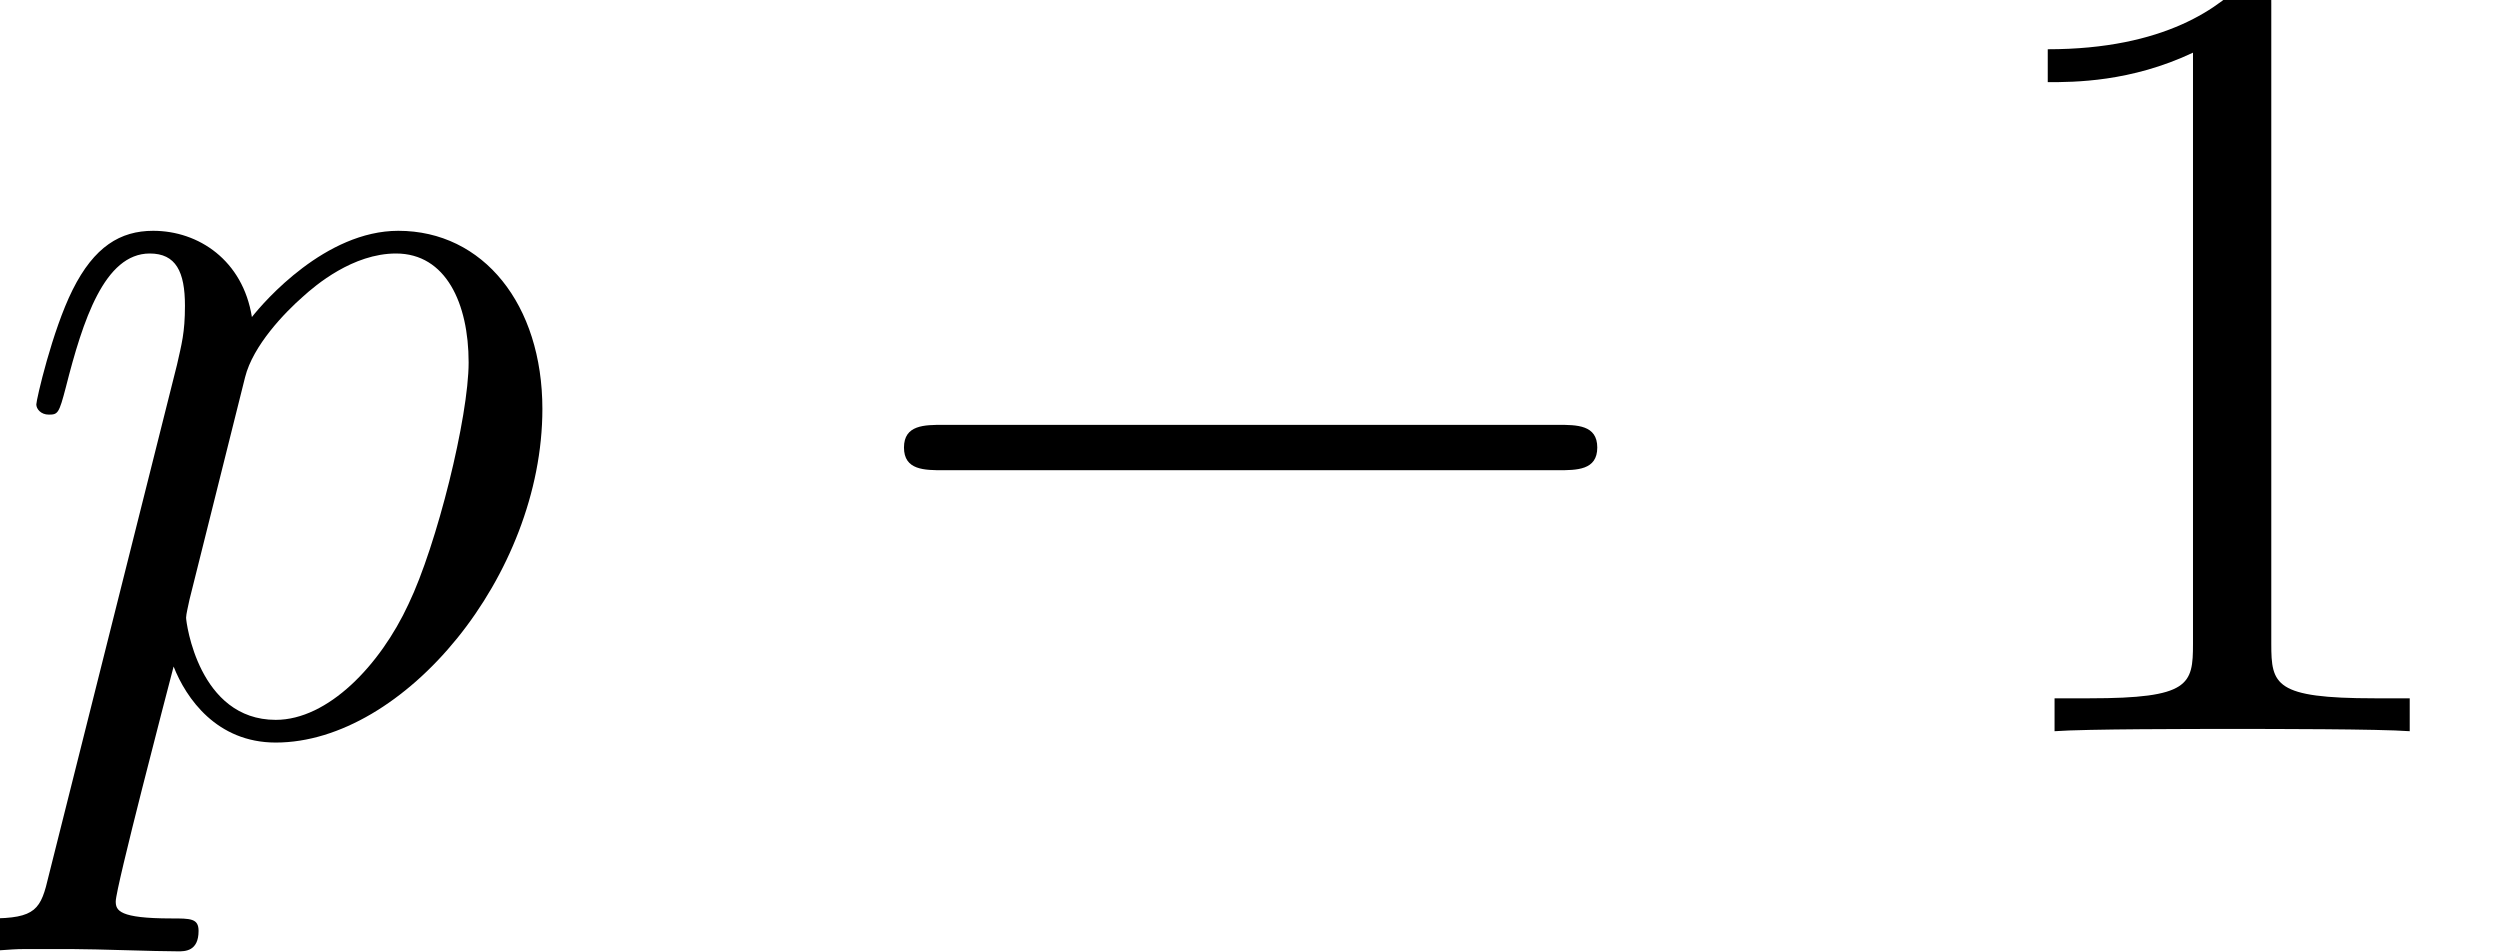
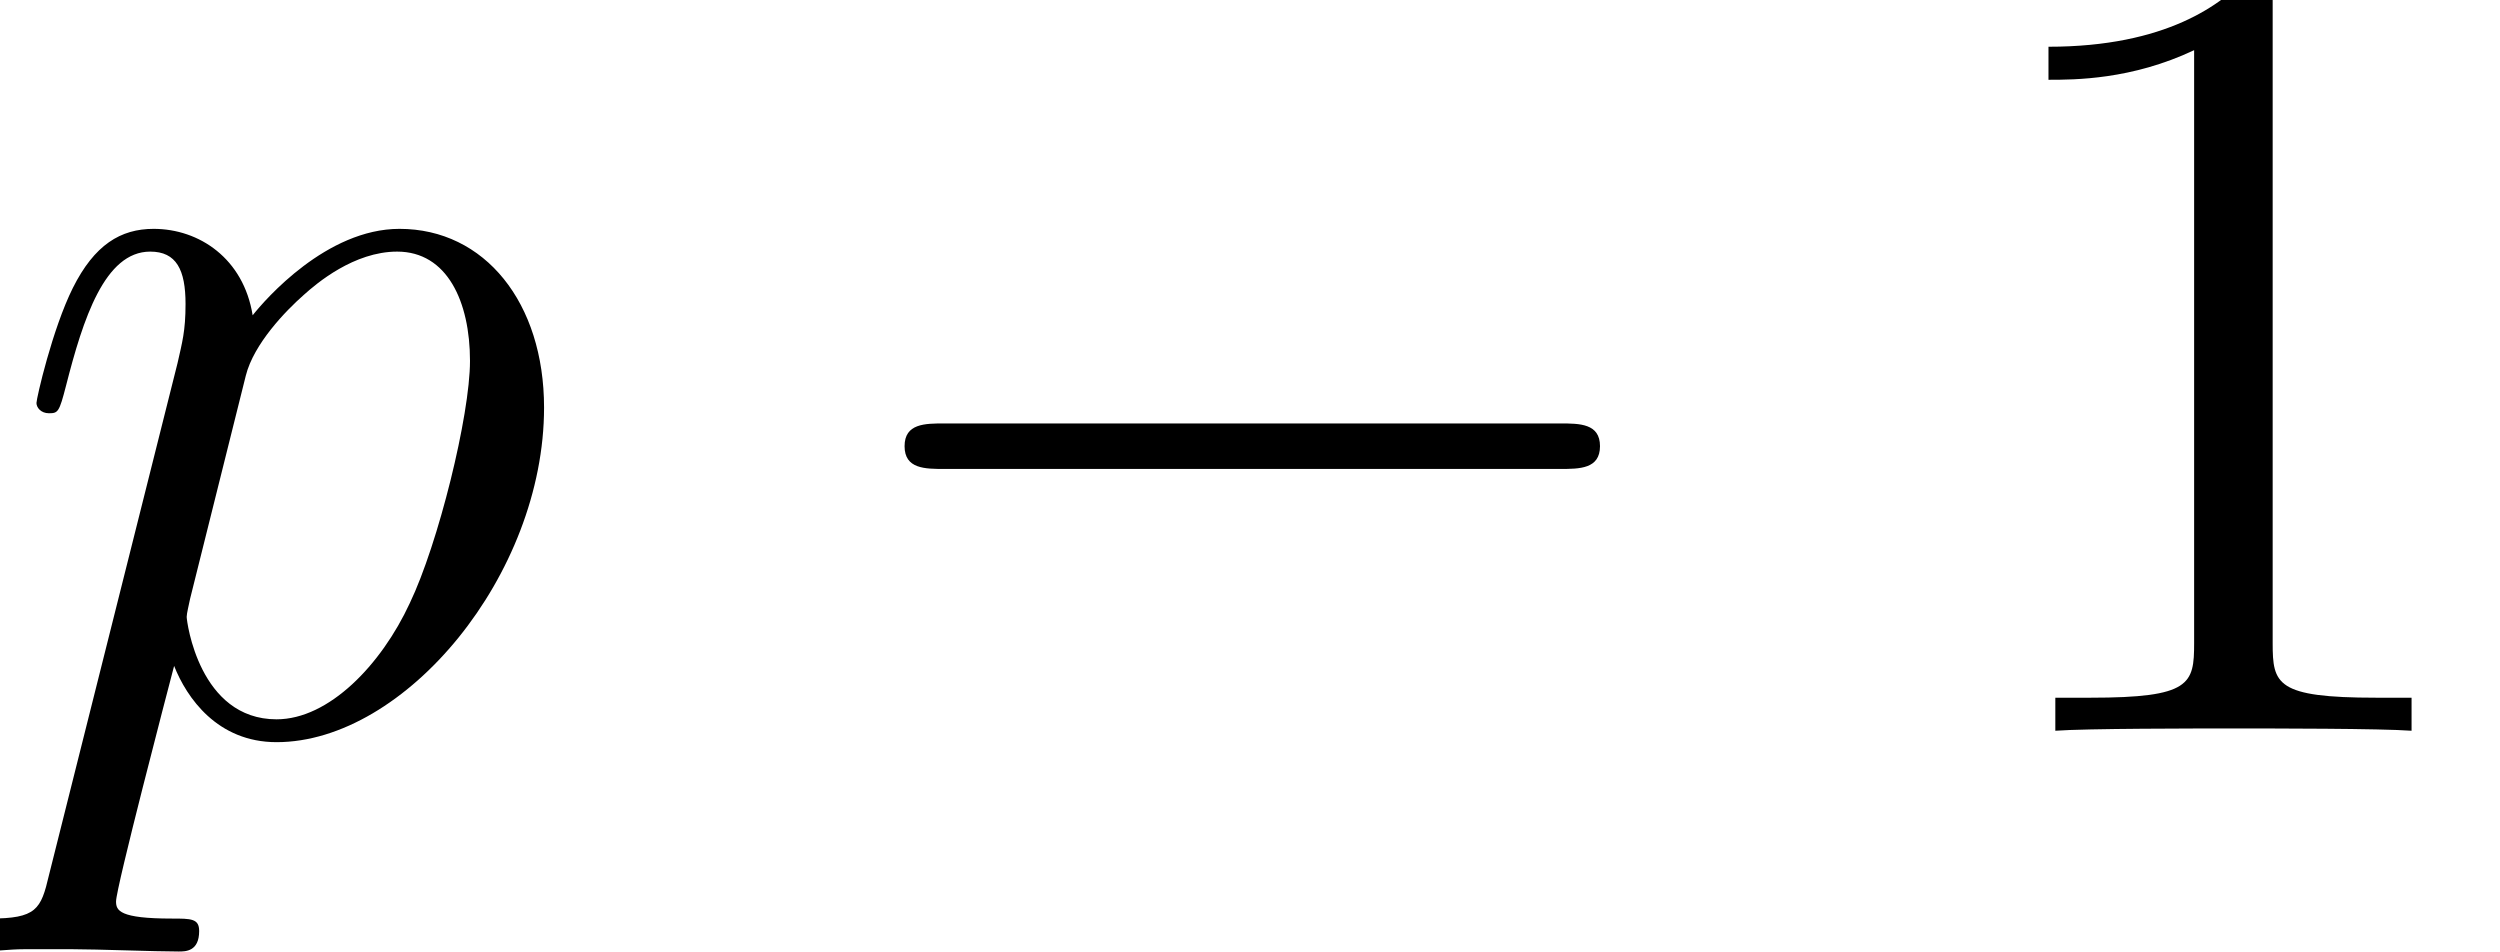
- <svg xmlns="http://www.w3.org/2000/svg" xmlns:xlink="http://www.w3.org/1999/xlink" height="10.029pt" version="1.1" viewBox="0 -7.704 26.34 10.029" width="26.34pt">
+ <svg xmlns="http://www.w3.org/2000/svg" xmlns:xlink="http://www.w3.org/1999/xlink" height="9.992pt" version="1.1" viewBox="0 -7.676 26.261 9.992" width="26.261pt">
  <defs>
-     <path d="M0.516 1.524C0.432 1.884 0.384 1.98 -0.108 1.98C-0.252 1.98 -0.372 1.98 -0.372 2.208C-0.372 2.232 -0.36 2.328 -0.228 2.328C-0.072 2.328 0.096 2.304 0.252 2.304H0.768C1.02 2.304 1.632 2.328 1.884 2.328C1.956 2.328 2.1 2.328 2.1 2.112C2.1 1.98 2.016 1.98 1.812 1.98C1.26 1.98 1.224 1.896 1.224 1.8C1.224 1.656 1.764 -0.408 1.836 -0.684C1.968 -0.348 2.292 0.12 2.916 0.12C4.272 0.12 5.736 -1.644 5.736 -3.408C5.736 -4.512 5.112 -5.292 4.212 -5.292C3.444 -5.292 2.796 -4.548 2.664 -4.38C2.568 -4.98 2.1 -5.292 1.62 -5.292C1.272 -5.292 0.996 -5.124 0.768 -4.668C0.552 -4.236 0.384 -3.504 0.384 -3.456S0.432 -3.348 0.516 -3.348C0.612 -3.348 0.624 -3.36 0.696 -3.636C0.876 -4.344 1.104 -5.052 1.584 -5.052C1.86 -5.052 1.956 -4.86 1.956 -4.5C1.956 -4.212 1.92 -4.092 1.872 -3.876L0.516 1.524ZM2.592 -3.744C2.676 -4.08 3.012 -4.428 3.204 -4.596C3.336 -4.716 3.732 -5.052 4.188 -5.052C4.716 -5.052 4.956 -4.524 4.956 -3.9C4.956 -3.324 4.62 -1.968 4.32 -1.344C4.02 -0.696 3.468 -0.12 2.916 -0.12C2.1 -0.12 1.968 -1.152 1.968 -1.2C1.968 -1.236 1.992 -1.332 2.004 -1.392L2.592 -3.744Z" id="g0-112" />
-     <path d="M7.908 -2.76C8.112 -2.76 8.328 -2.76 8.328 -3S8.112 -3.24 7.908 -3.24H1.416C1.212 -3.24 0.996 -3.24 0.996 -3S1.212 -2.76 1.416 -2.76H7.908Z" id="g1-0" />
-     <path d="M3.456 -7.692C3.456 -7.968 3.456 -7.98 3.216 -7.98C2.928 -7.656 2.328 -7.212 1.092 -7.212V-6.864C1.368 -6.864 1.968 -6.864 2.628 -7.176V-0.924C2.628 -0.492 2.592 -0.348 1.536 -0.348H1.164V0C1.488 -0.024 2.652 -0.024 3.048 -0.024S4.596 -0.024 4.92 0V-0.348H4.548C3.492 -0.348 3.456 -0.492 3.456 -0.924V-7.692Z" id="g2-49" />
+     <path d="M7.878 -2.75C8.082 -2.75 8.297 -2.75 8.297 -2.989S8.082 -3.228 7.878 -3.228H1.411C1.207 -3.228 0.992 -3.228 0.992 -2.989S1.207 -2.75 1.411 -2.75H7.878Z" id="g0-0" />
+     <path d="M3.443 -7.663C3.443 -7.938 3.443 -7.95 3.204 -7.95C2.917 -7.627 2.319 -7.185 1.088 -7.185V-6.838C1.363 -6.838 1.961 -6.838 2.618 -7.149V-0.921C2.618 -0.49 2.582 -0.347 1.53 -0.347H1.16V0C1.482 -0.024 2.642 -0.024 3.037 -0.024S4.579 -0.024 4.902 0V-0.347H4.531C3.479 -0.347 3.443 -0.49 3.443 -0.921V-7.663Z" id="g2-49" />
+     <path d="M0.514 1.518C0.43 1.877 0.383 1.973 -0.108 1.973C-0.251 1.973 -0.371 1.973 -0.371 2.2C-0.371 2.224 -0.359 2.319 -0.227 2.319C-0.072 2.319 0.096 2.295 0.251 2.295H0.765C1.016 2.295 1.626 2.319 1.877 2.319C1.949 2.319 2.092 2.319 2.092 2.104C2.092 1.973 2.008 1.973 1.805 1.973C1.255 1.973 1.219 1.889 1.219 1.793C1.219 1.65 1.757 -0.406 1.829 -0.681C1.961 -0.347 2.283 0.12 2.905 0.12C4.256 0.12 5.715 -1.638 5.715 -3.395C5.715 -4.495 5.093 -5.272 4.196 -5.272C3.431 -5.272 2.786 -4.531 2.654 -4.364C2.558 -4.961 2.092 -5.272 1.614 -5.272C1.267 -5.272 0.992 -5.105 0.765 -4.651C0.55 -4.22 0.383 -3.491 0.383 -3.443S0.43 -3.335 0.514 -3.335C0.61 -3.335 0.622 -3.347 0.693 -3.622C0.873 -4.328 1.1 -5.033 1.578 -5.033C1.853 -5.033 1.949 -4.842 1.949 -4.483C1.949 -4.196 1.913 -4.077 1.865 -3.862L0.514 1.518ZM2.582 -3.73C2.666 -4.065 3.001 -4.411 3.192 -4.579C3.324 -4.698 3.718 -5.033 4.172 -5.033C4.698 -5.033 4.937 -4.507 4.937 -3.885C4.937 -3.312 4.603 -1.961 4.304 -1.339C4.005 -0.693 3.455 -0.12 2.905 -0.12C2.092 -0.12 1.961 -1.148 1.961 -1.196C1.961 -1.231 1.985 -1.327 1.997 -1.387L2.582 -3.73Z" id="g1-112" />
  </defs>
-   <g id="page1" transform="matrix(0.996264 0 0 0.996264 0 0)">
-     <use x="0" xlink:href="#g0-112" y="0" />
-     <use x="8.564" xlink:href="#g1-0" y="0" />
-     <use x="20.564" xlink:href="#g2-49" y="0" />
+   <g id="page1">
+     <use x="0" xlink:href="#g1-112" y="0" />
+     <use x="8.51" xlink:href="#g0-0" y="0" />
+     <use x="20.43" xlink:href="#g2-49" y="0" />
  </g>
</svg>
